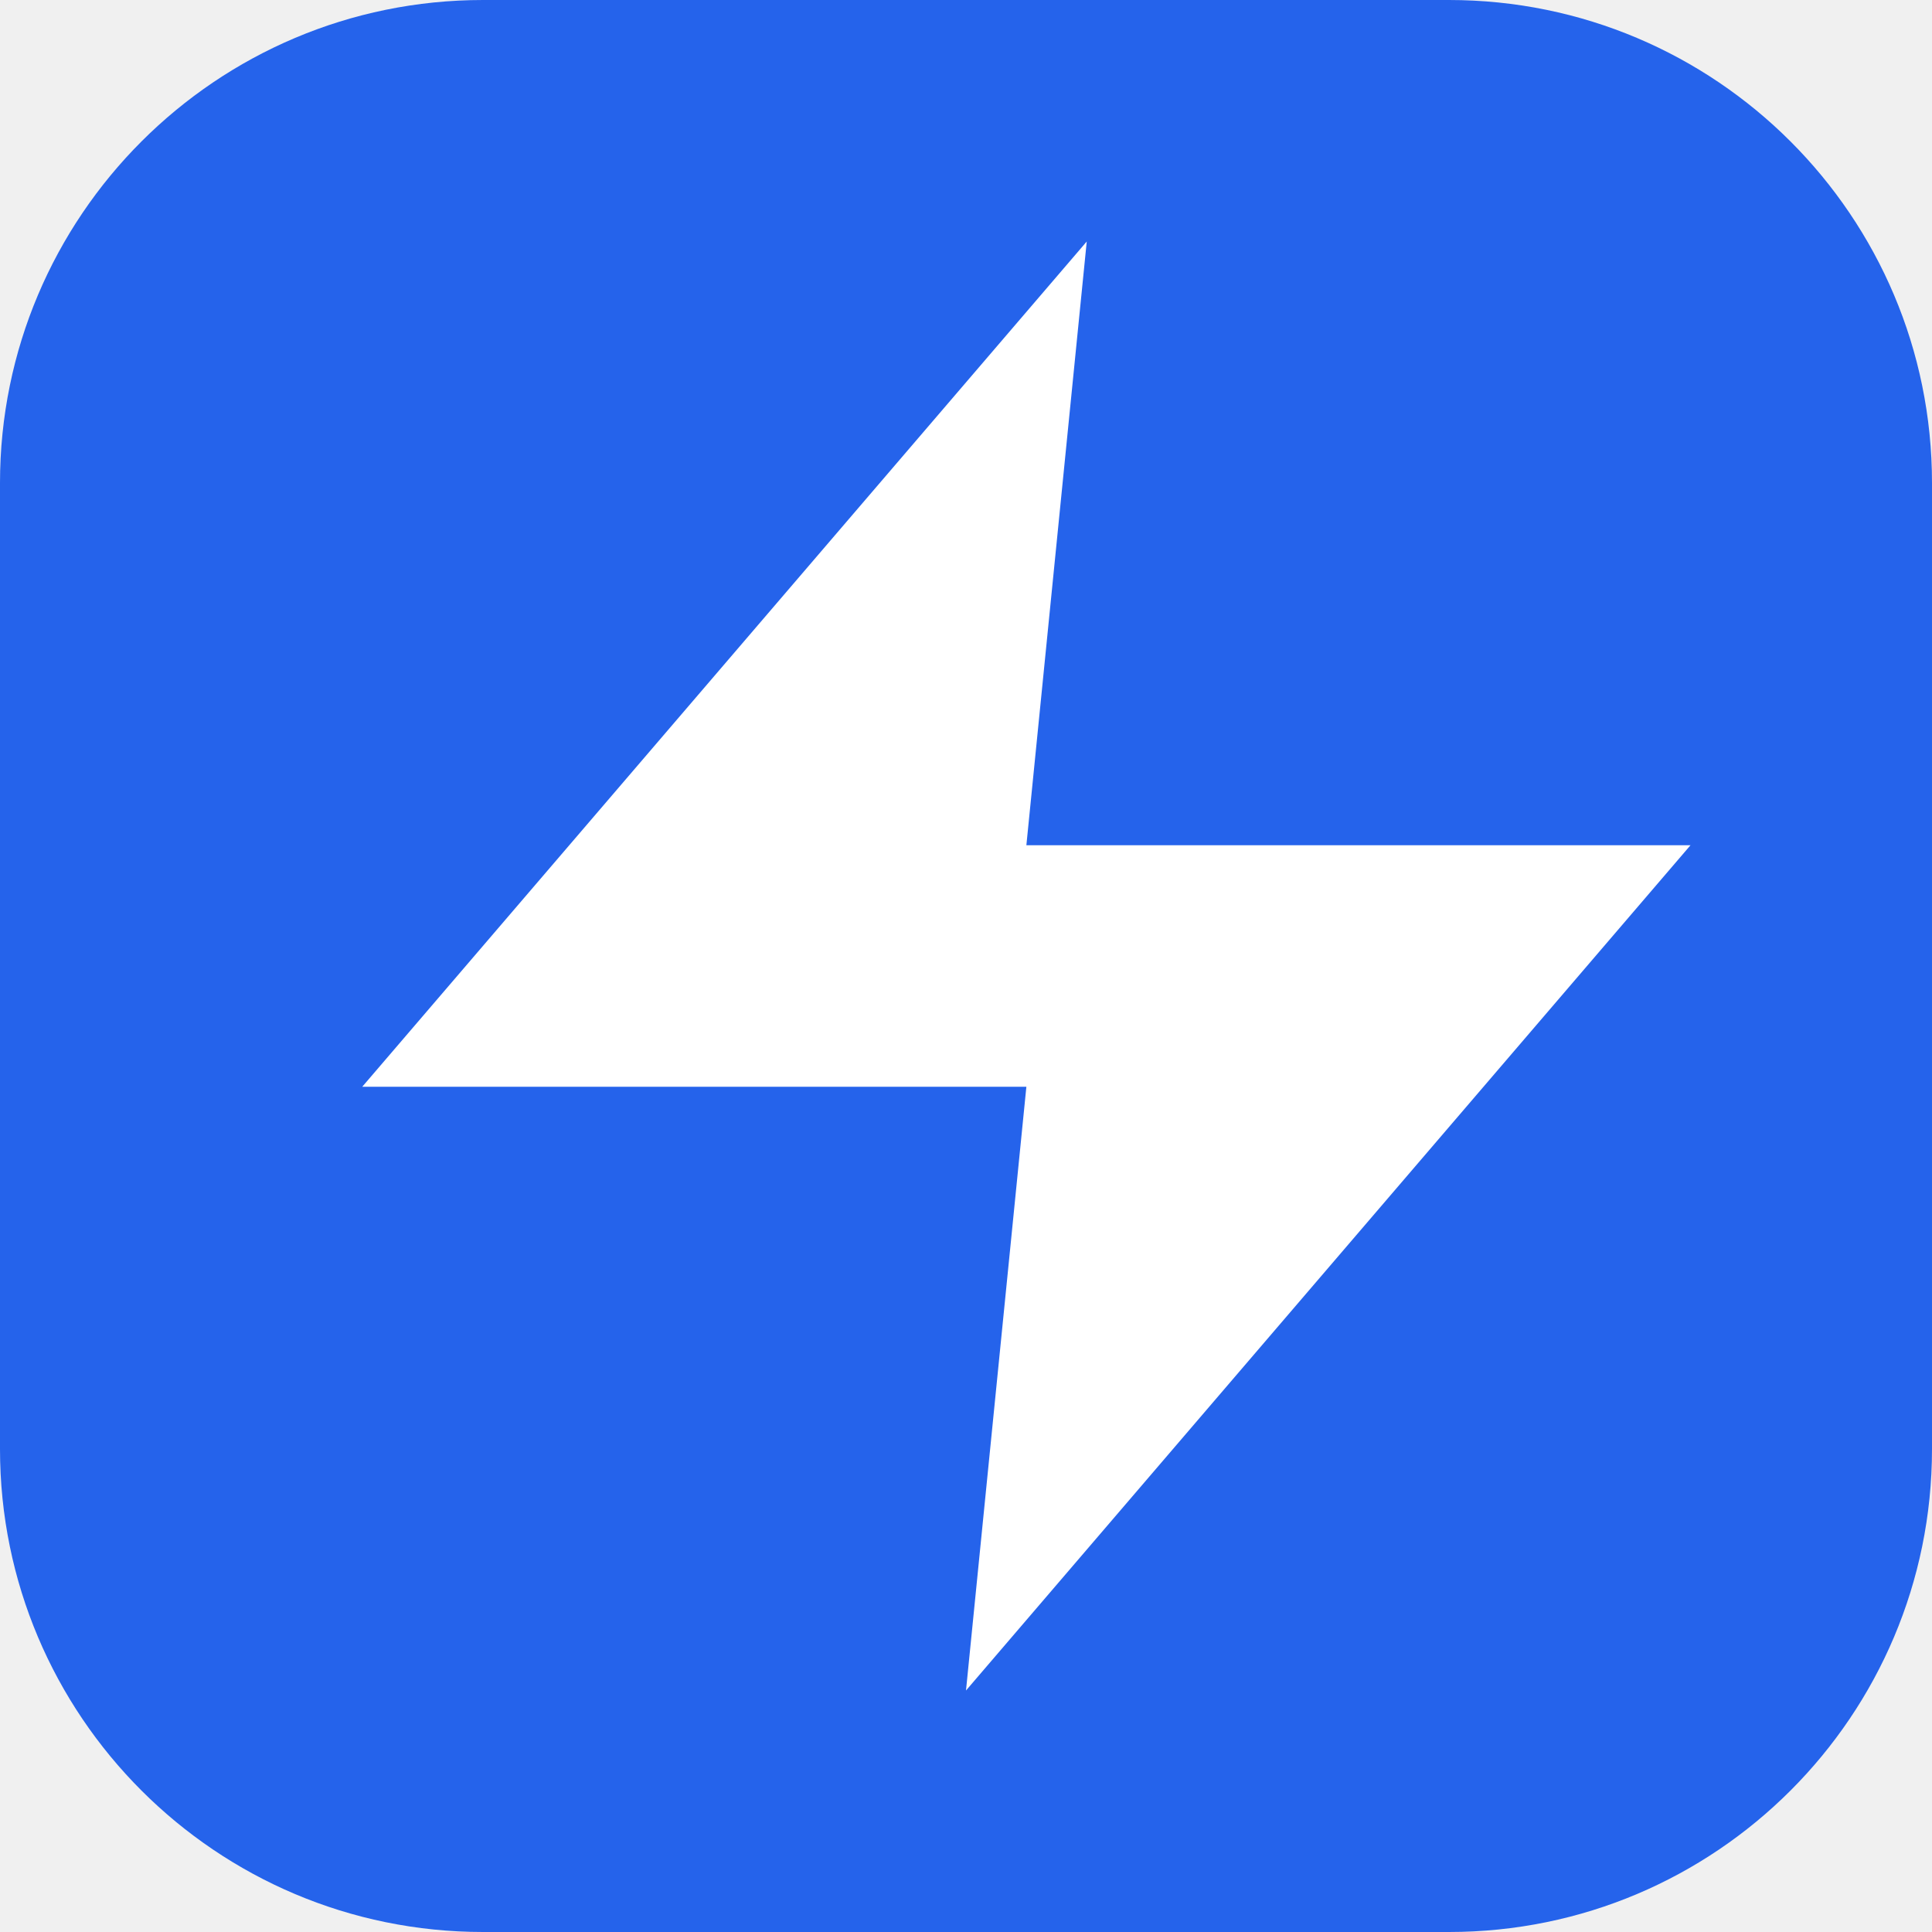
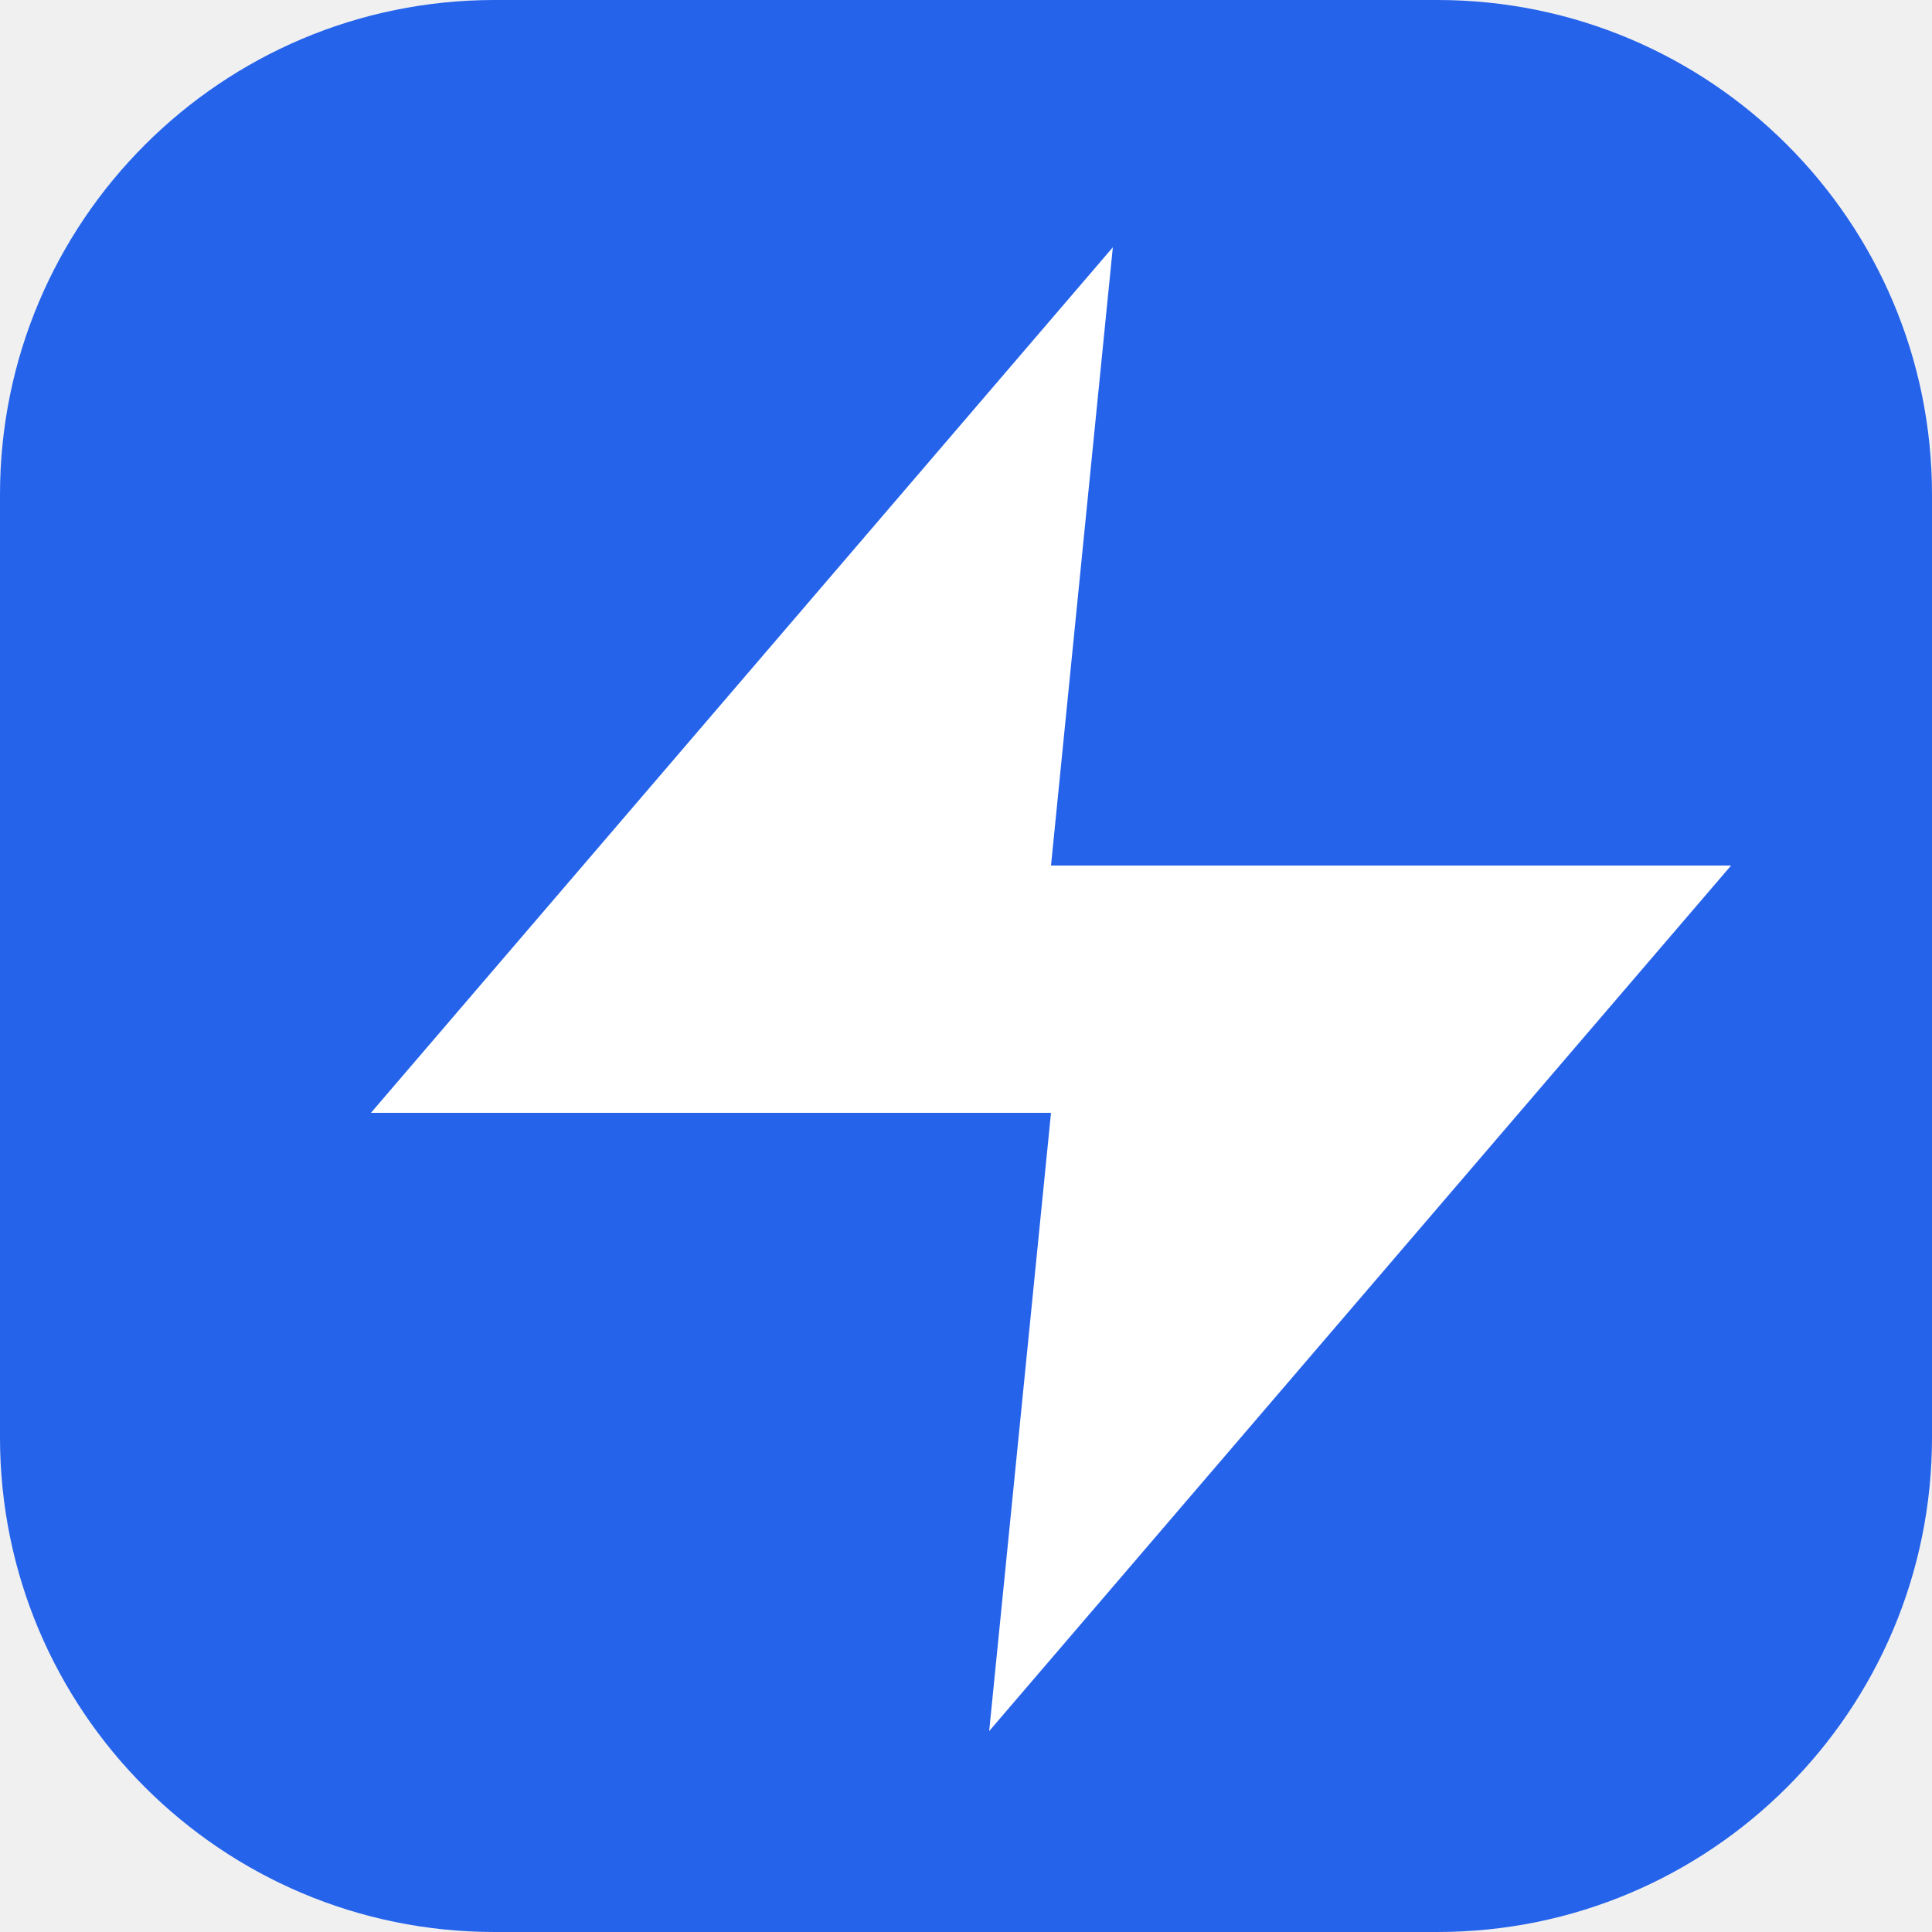
- <svg xmlns="http://www.w3.org/2000/svg" viewBox="0 0 512 512">
-   <rect width="512" height="512" rx="128" fill="#2563eb" />
+ <svg xmlns="http://www.w3.org/2000/svg" viewBox="0 0 500 500">
+   <rect width="500" height="500" rx="128" fill="#2563eb" />
  <path d="M288 64L96 288h176l-16 160 192-224H272l16-160z" fill="white" />
</svg>
